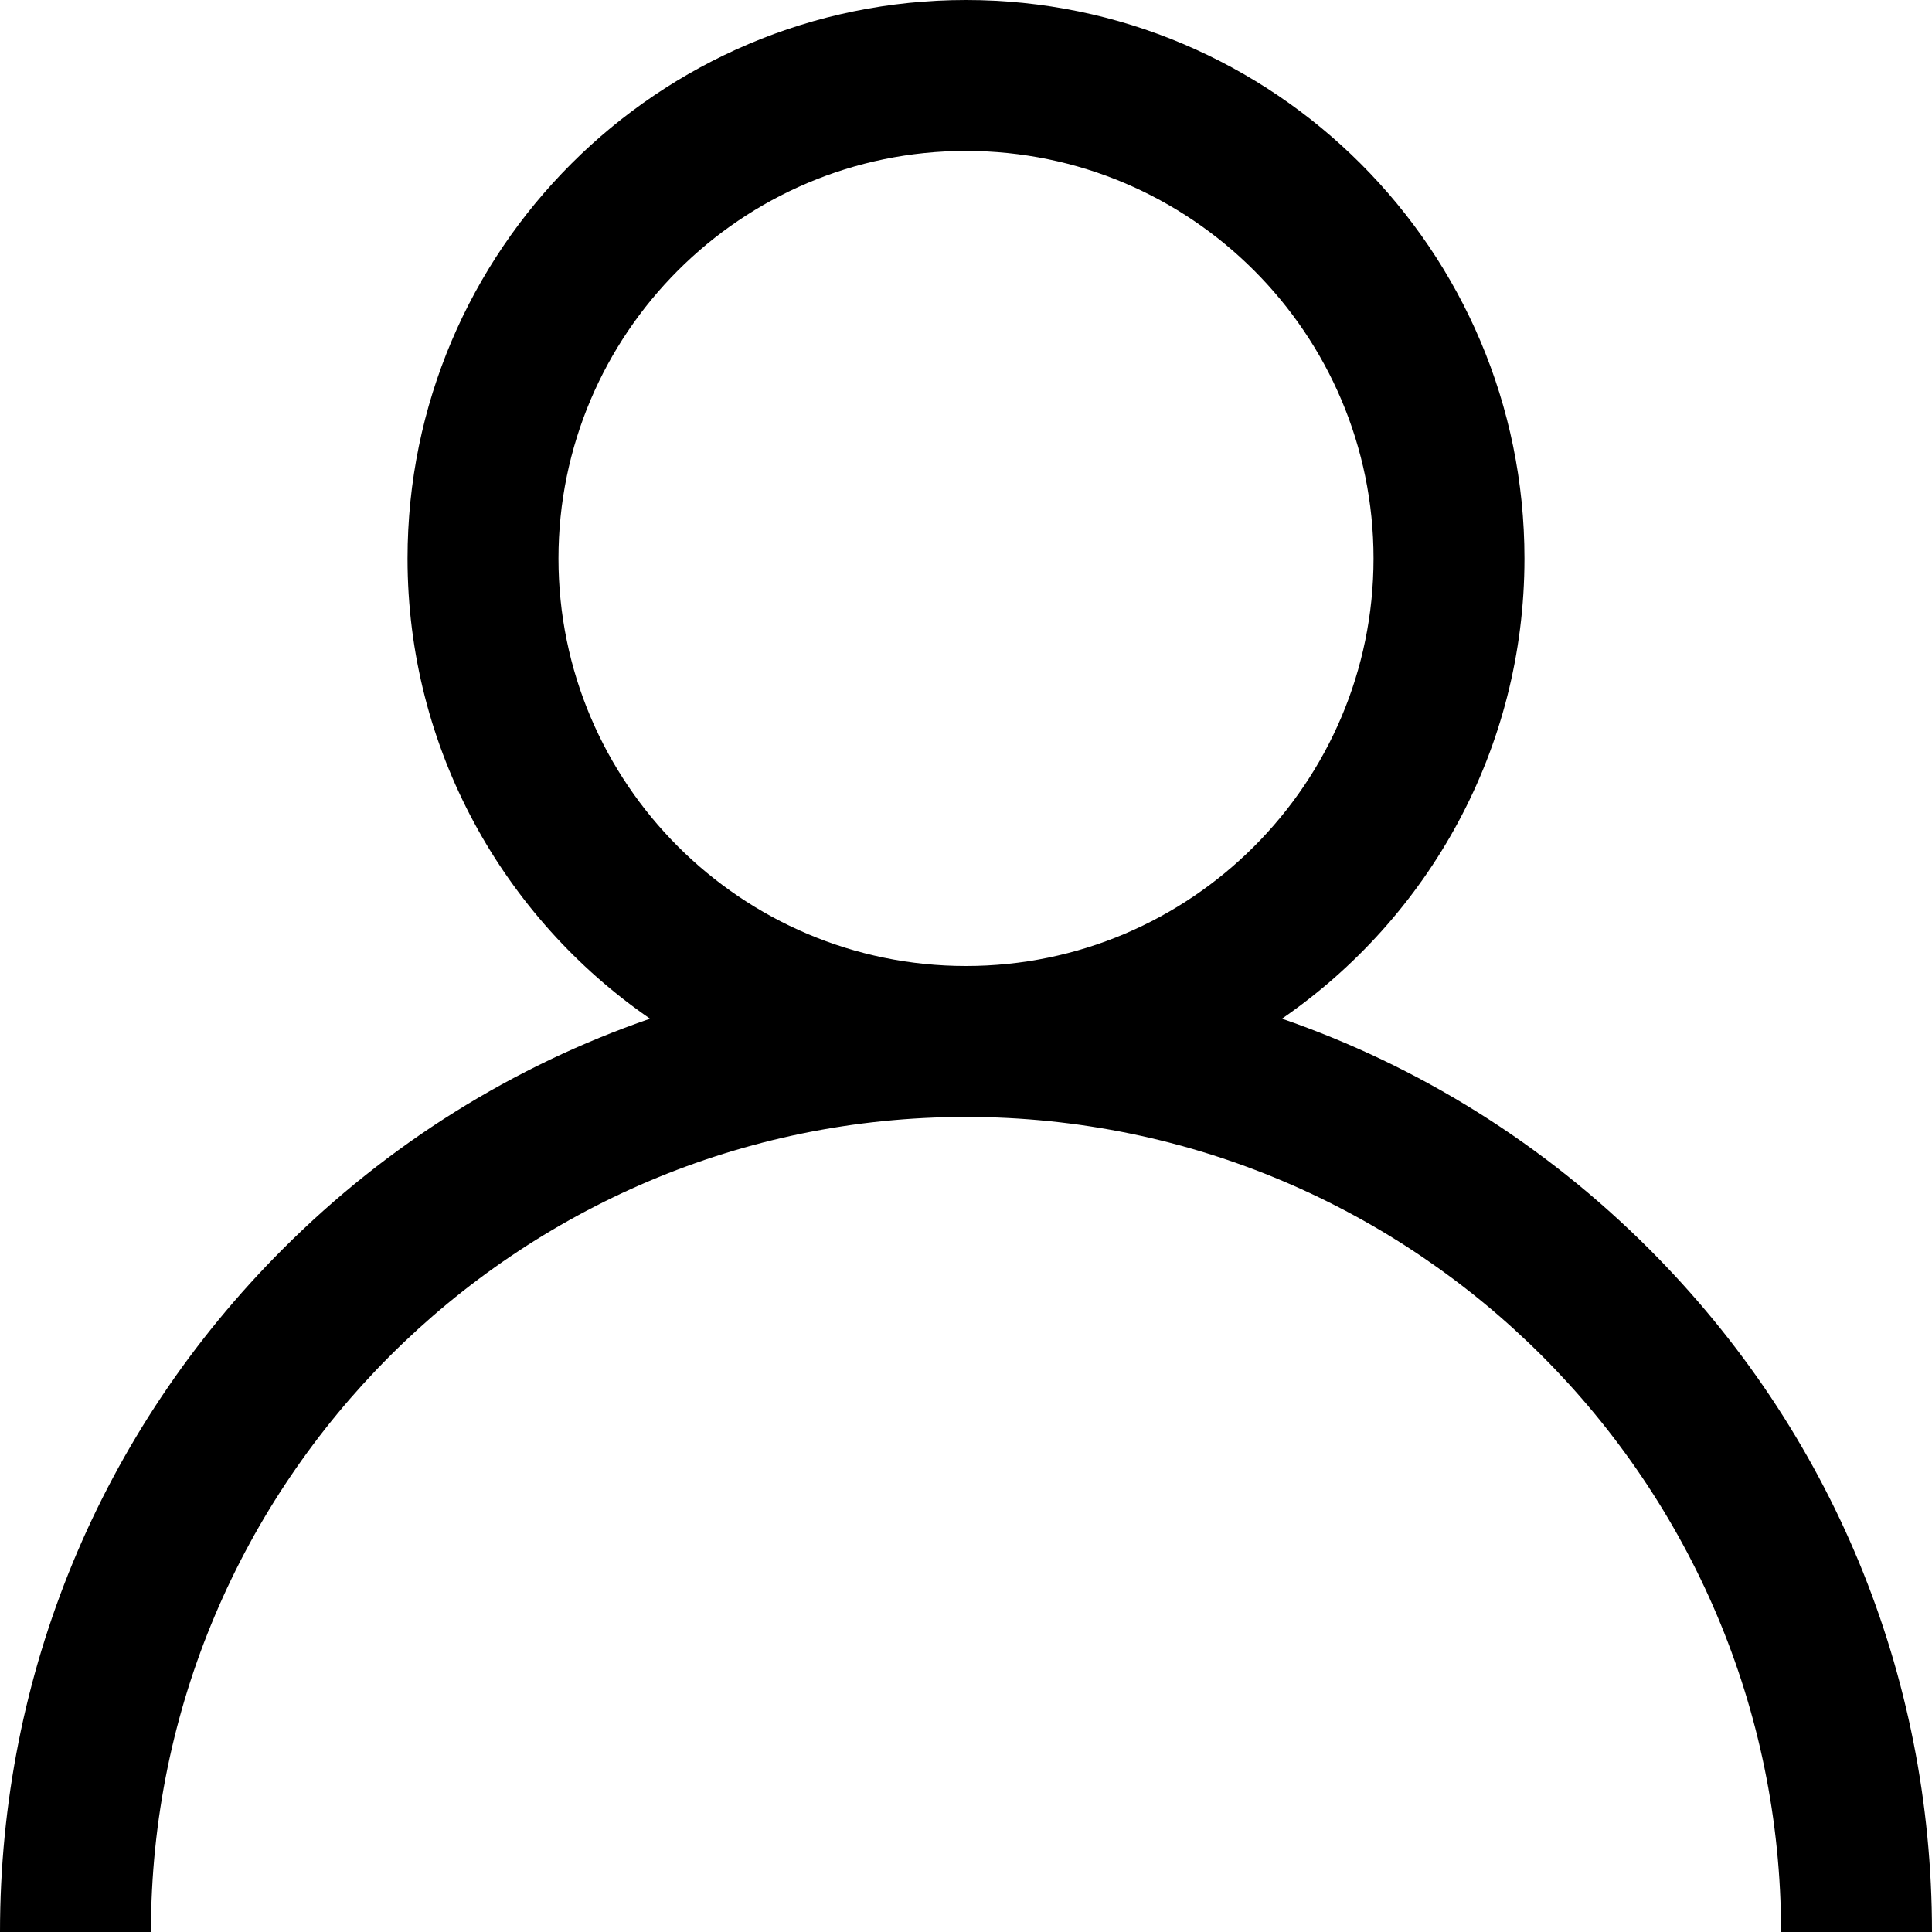
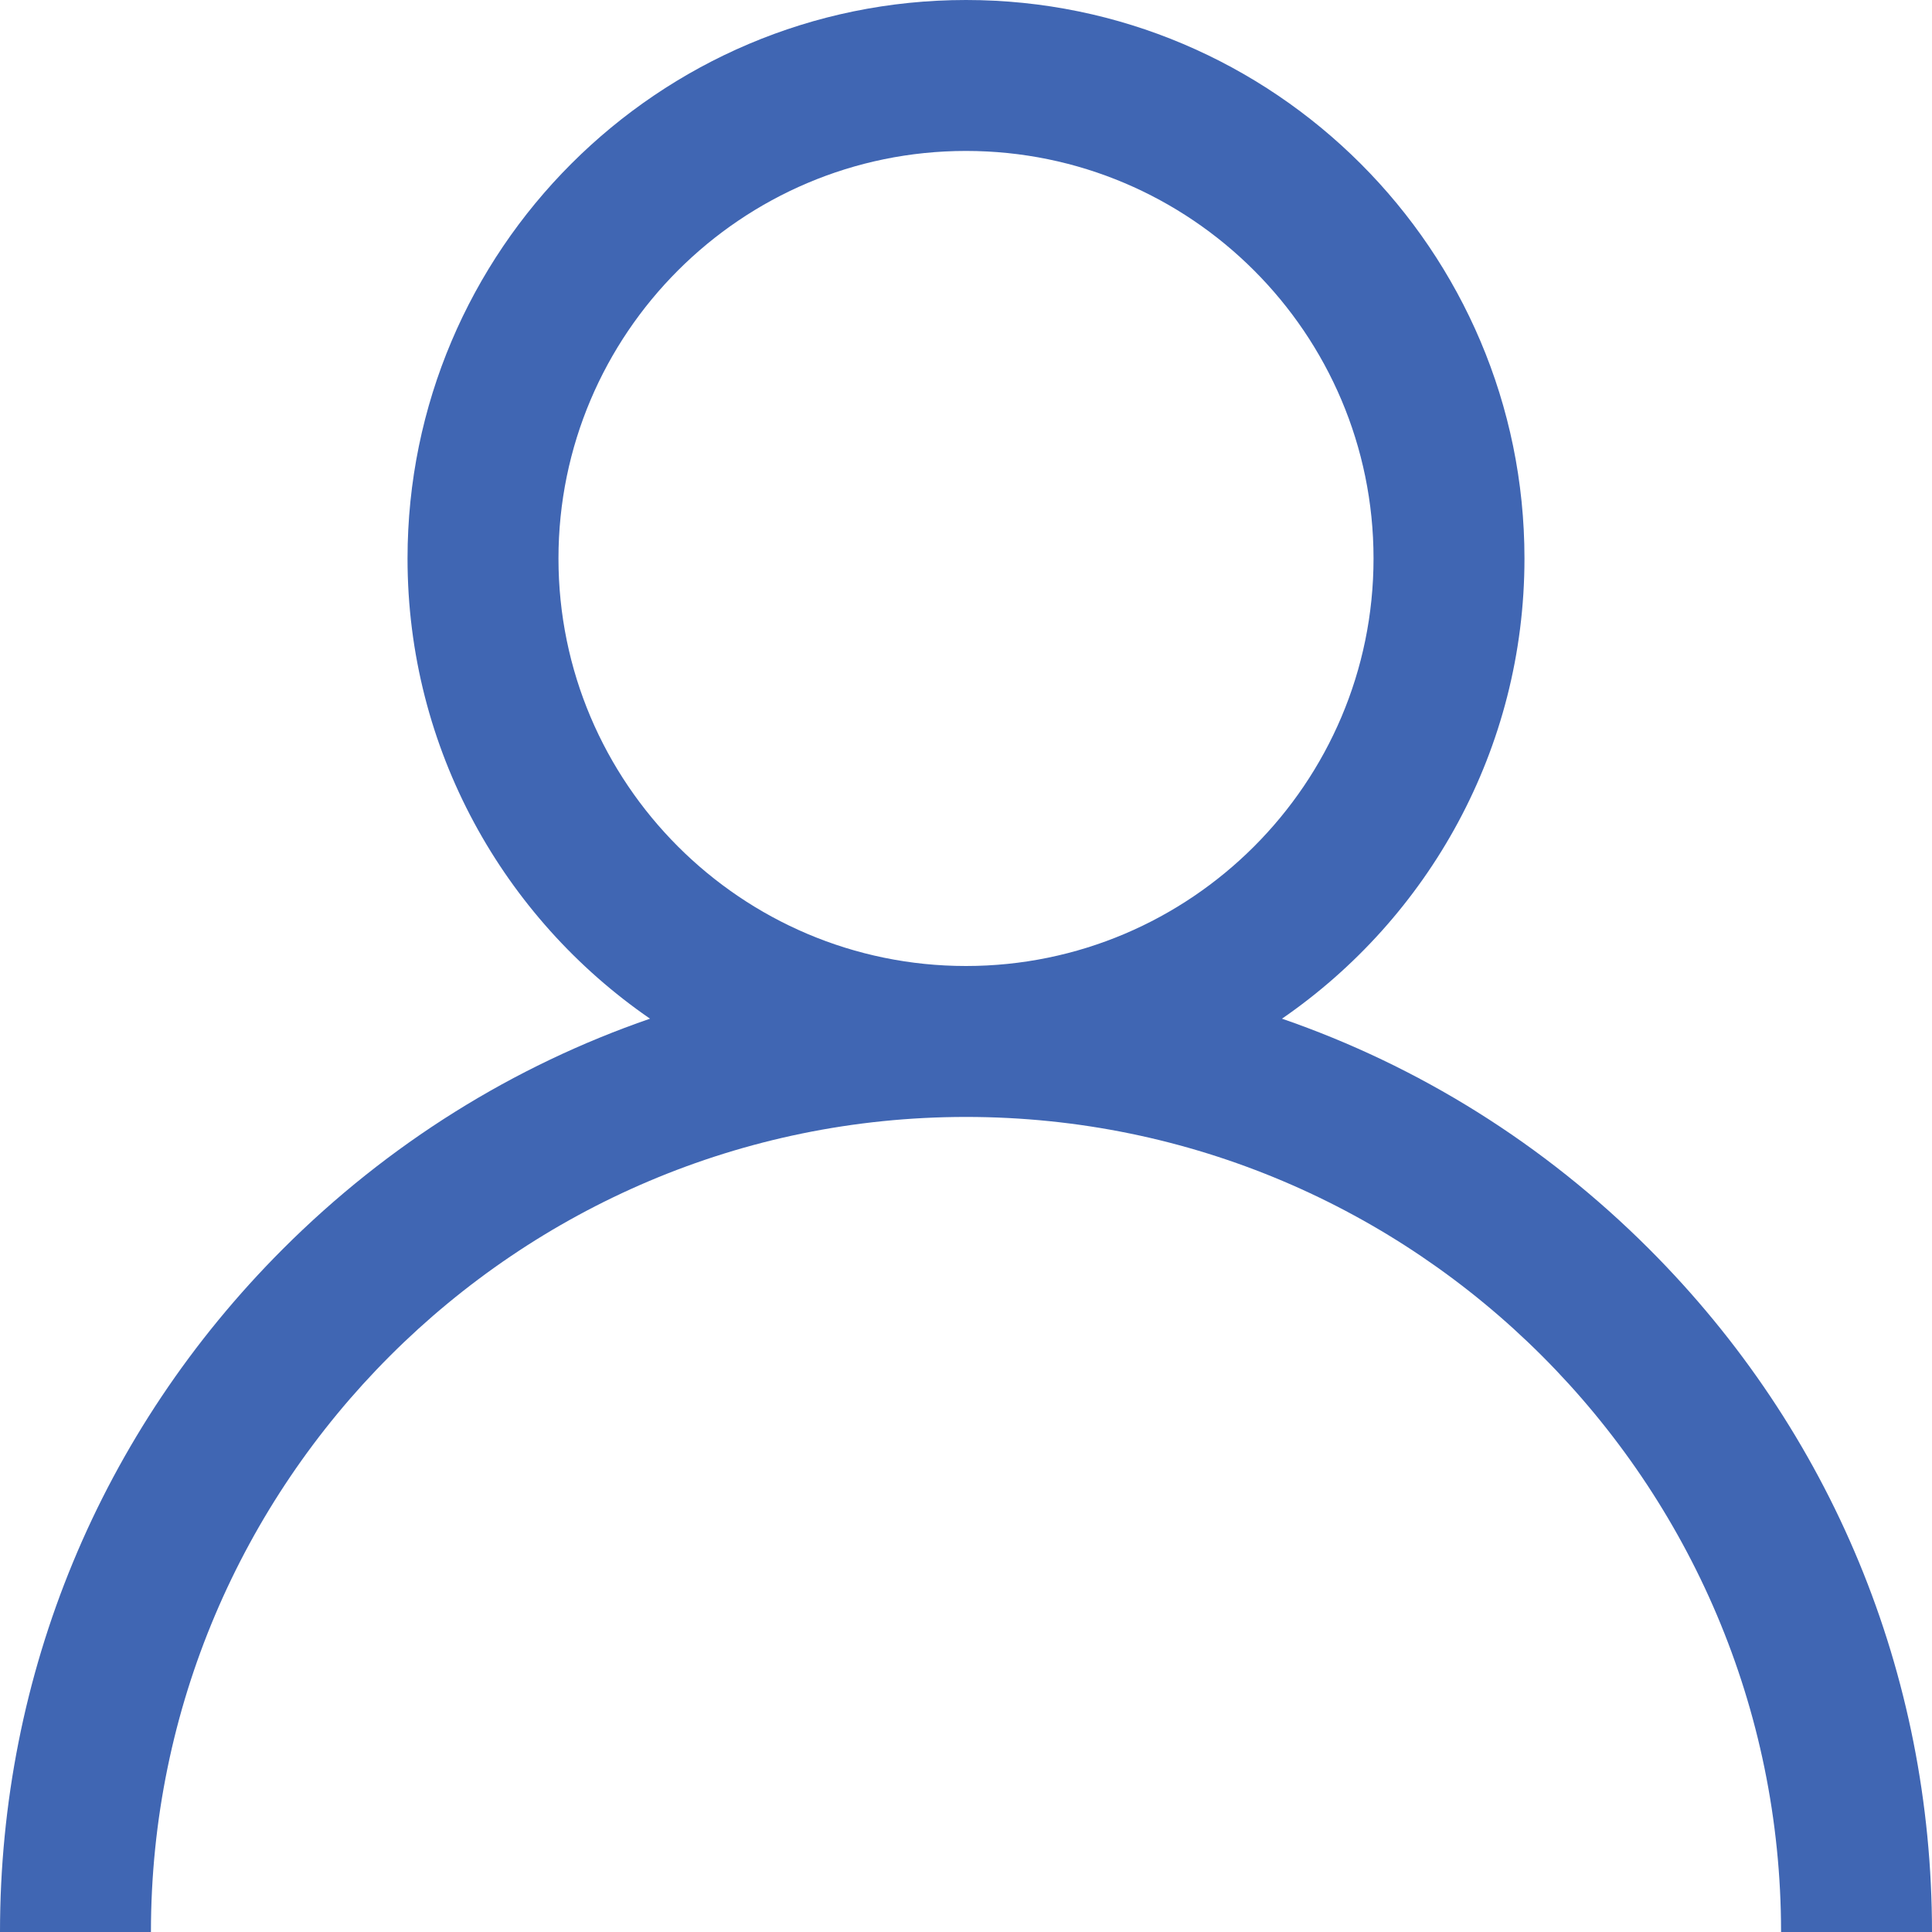
- <svg xmlns="http://www.w3.org/2000/svg" version="1.1" id="Capa_1" x="0px" y="0px" viewBox="0 0 512 512" style="enable-background:new 0 0 512 512;" xml:space="preserve">
+ <svg xmlns="http://www.w3.org/2000/svg" fill="#4066B3" version="1.1" id="Capa_1" x="0px" y="0px" viewBox="0 0 512 512" style="enable-background:new 0 0 512 512;" xml:space="preserve">
  <g>
    <g>
      <path d="M437.02,330.98c-27.883-27.882-61.071-48.523-97.281-61.018C378.521,243.251,404,198.548,404,148    C404,66.393,337.607,0,256,0S108,66.393,108,148c0,50.548,25.479,95.251,64.262,121.962    c-36.21,12.495-69.398,33.136-97.281,61.018C26.629,379.333,0,443.62,0,512h40c0-119.103,96.897-216,216-216s216,96.897,216,216    h40C512,443.62,485.371,379.333,437.02,330.98z M256,256c-59.551,0-108-48.448-108-108S196.449,40,256,40    c59.551,0,108,48.448,108,108S315.551,256,256,256z" />
    </g>
  </g>
  <g>
</g>
  <g>
</g>
  <g>
</g>
  <g>
</g>
  <g>
</g>
  <g>
</g>
  <g>
</g>
  <g>
</g>
  <g>
</g>
  <g>
</g>
  <g>
</g>
  <g>
</g>
  <g>
</g>
  <g>
</g>
  <g>
</g>
</svg>
